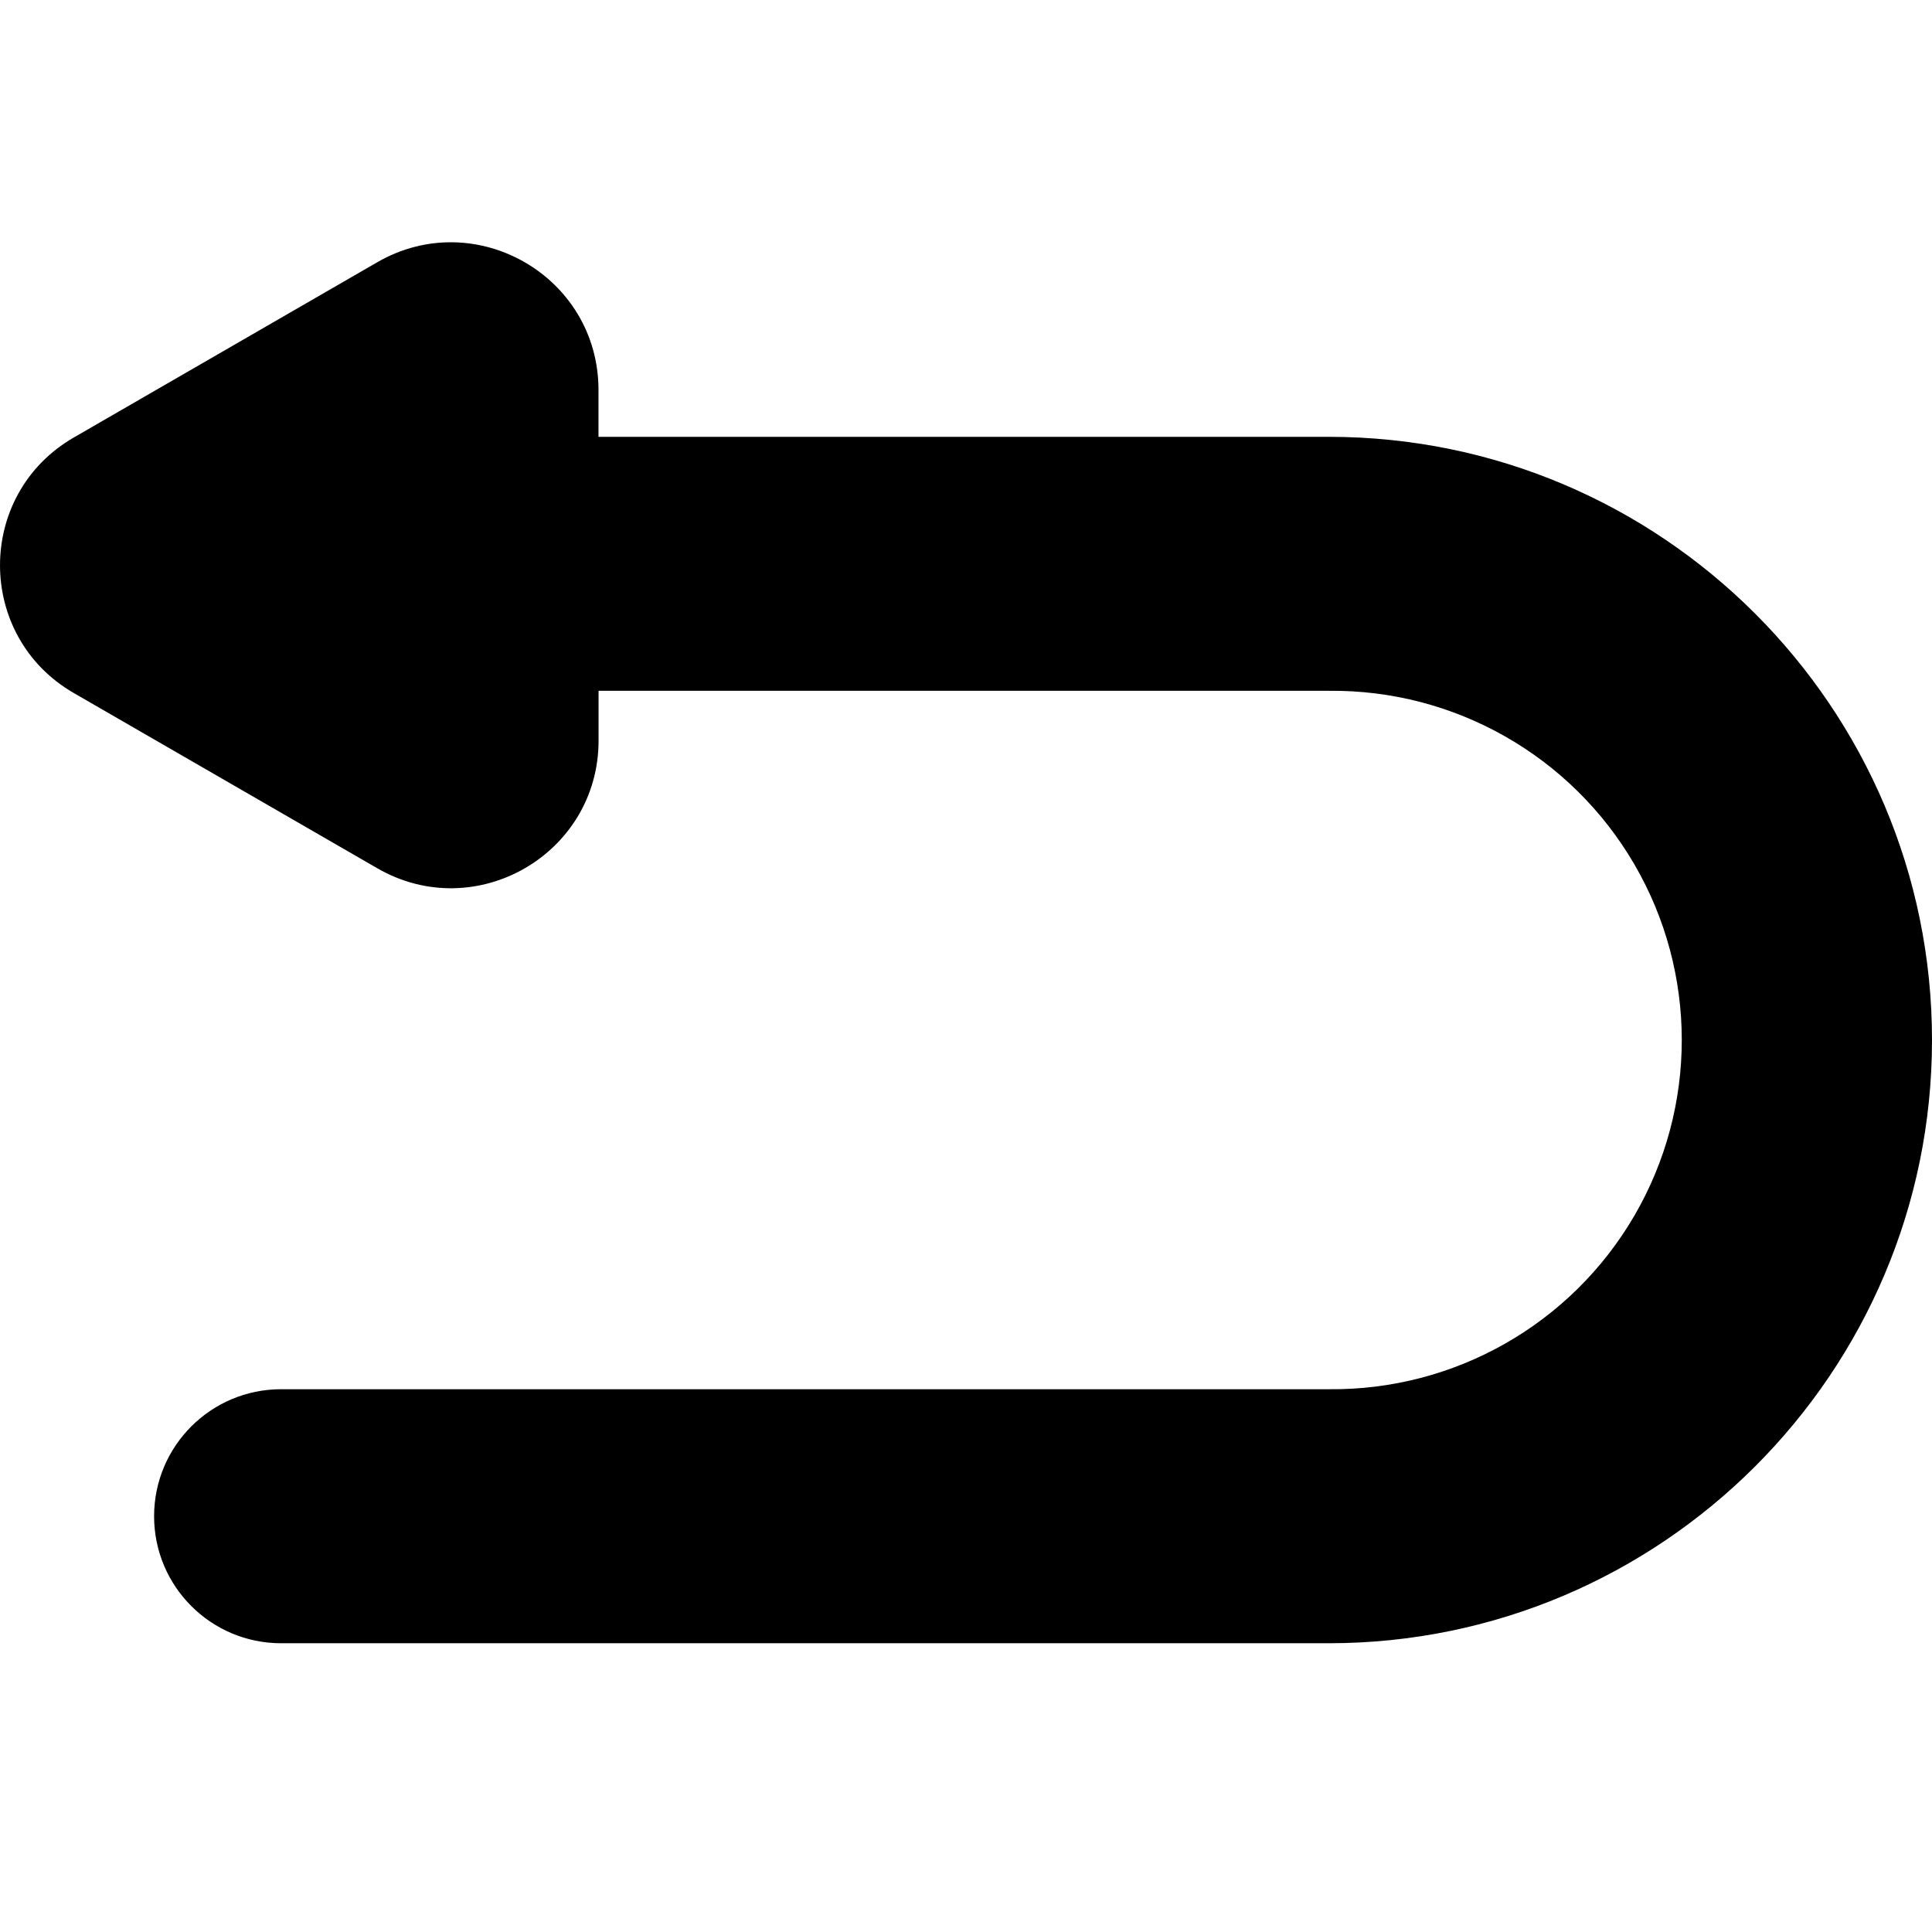
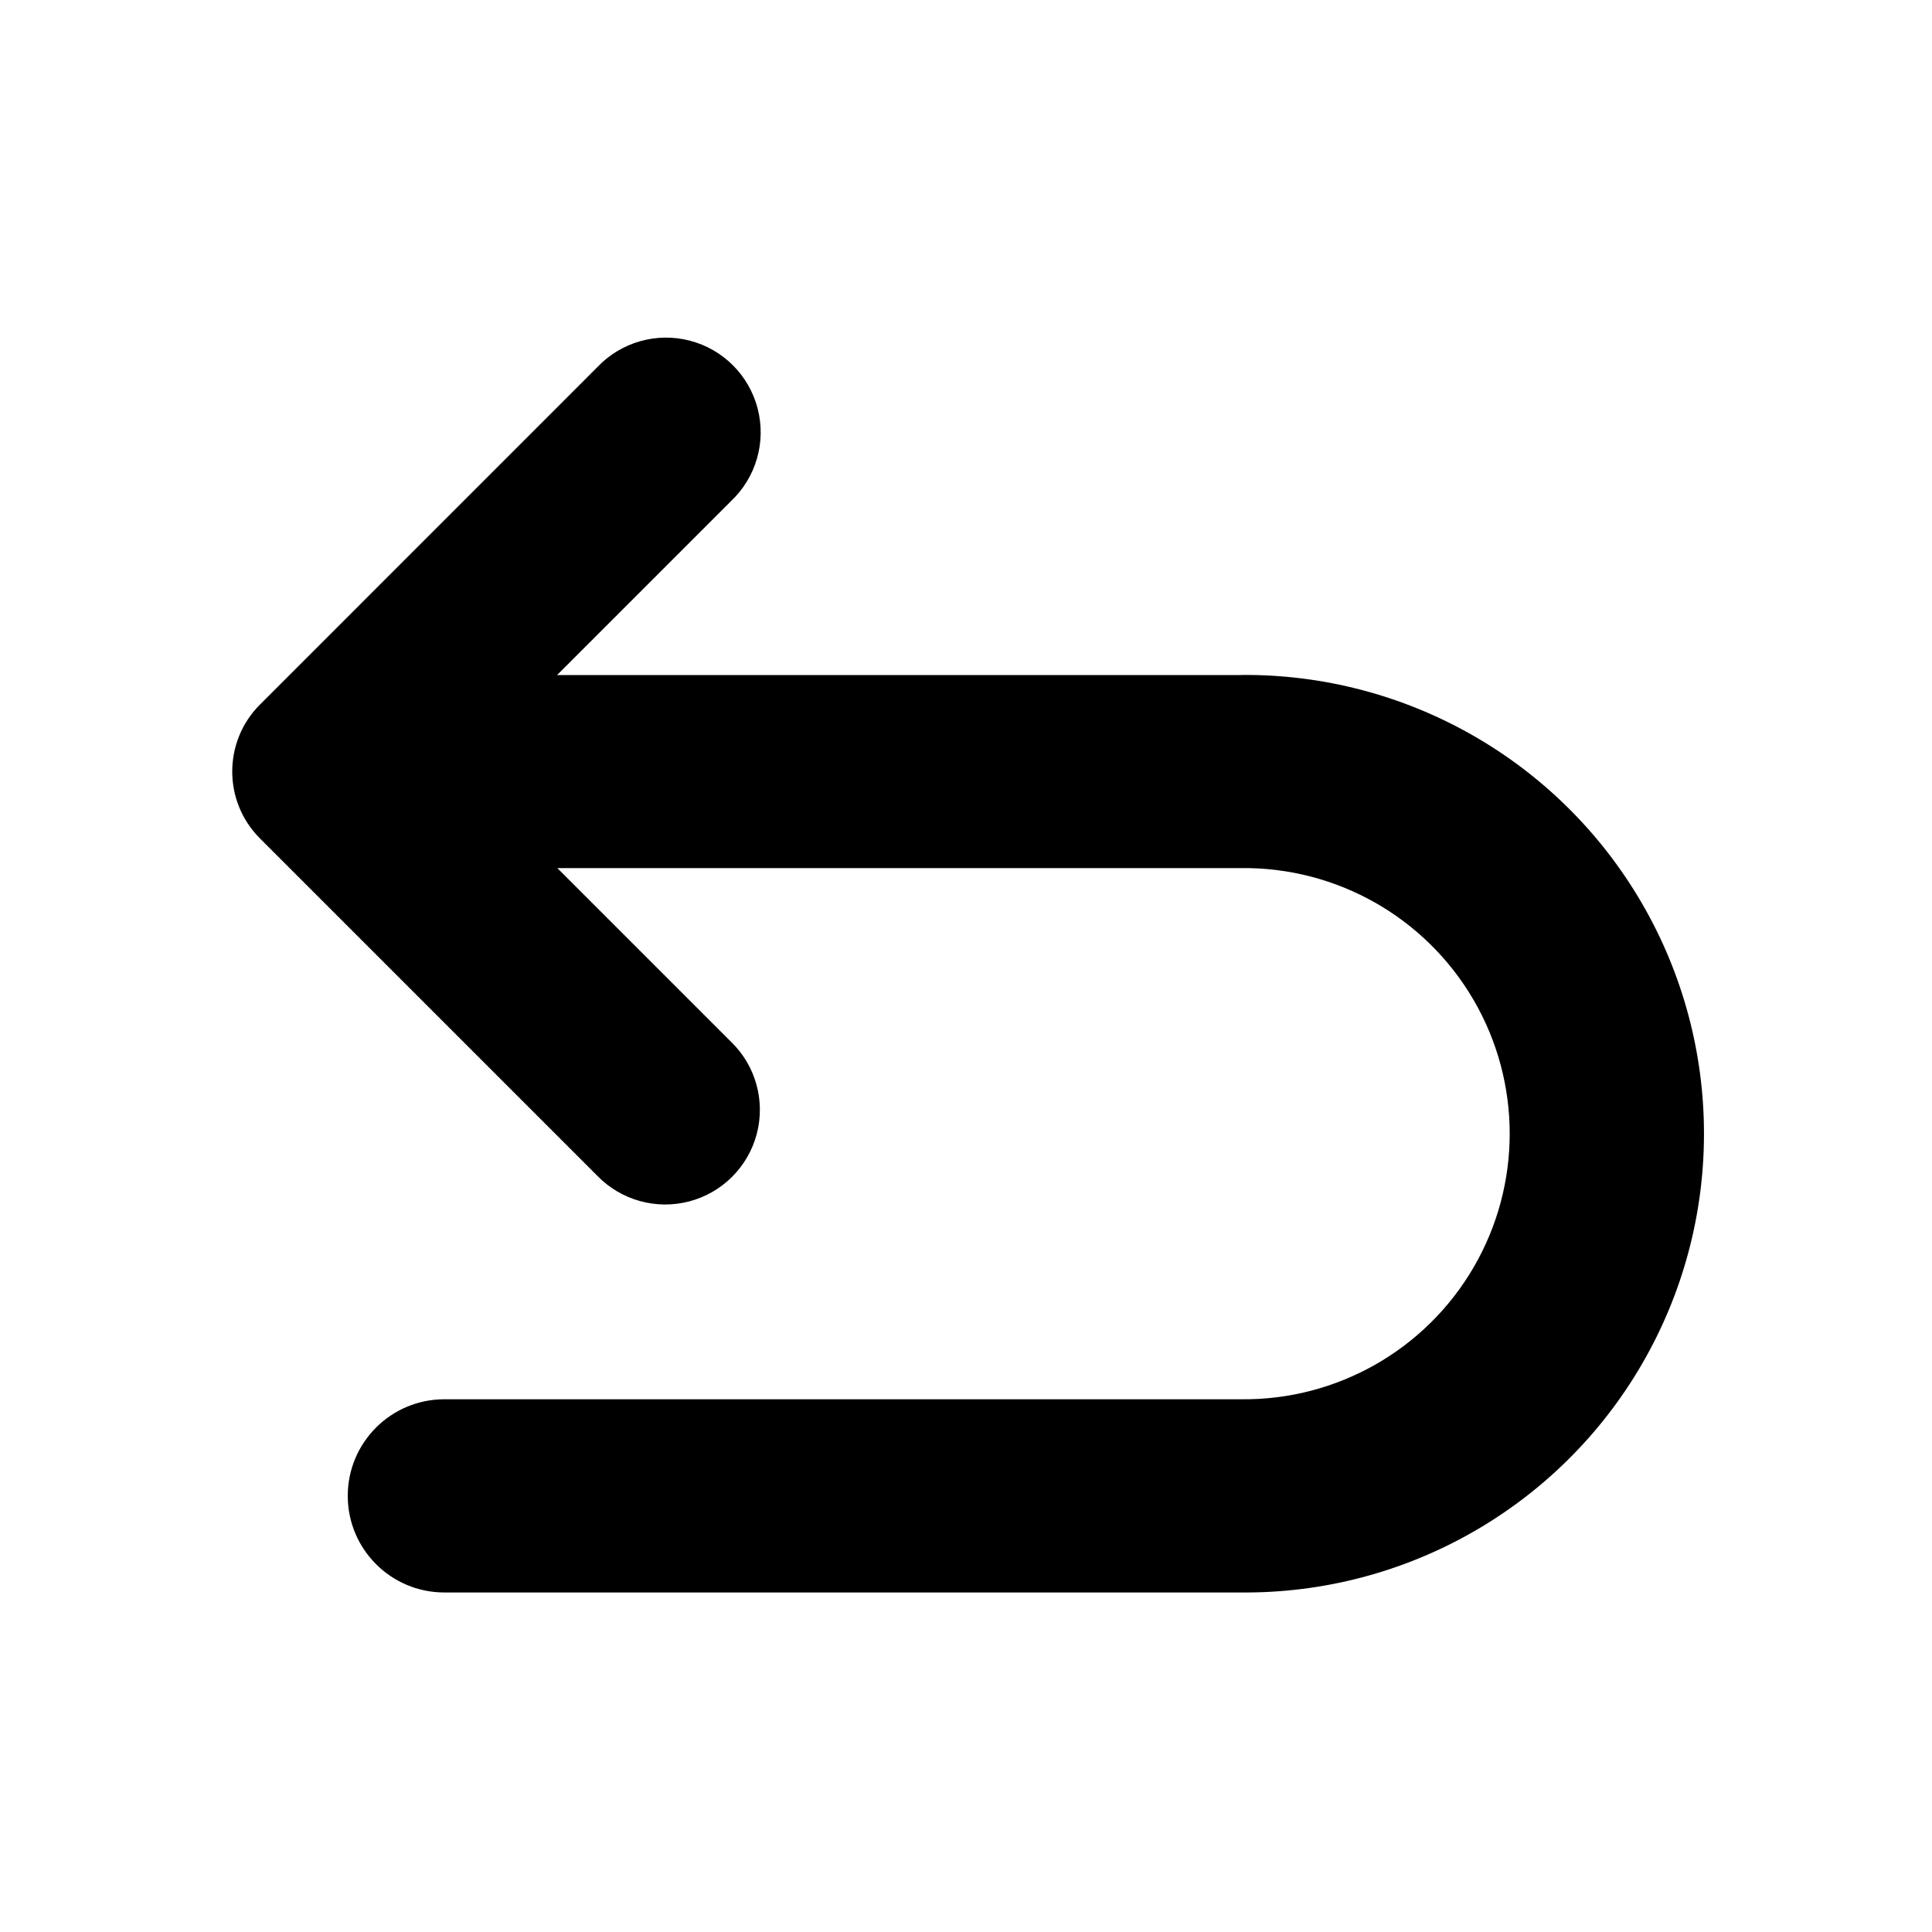
<svg xmlns="http://www.w3.org/2000/svg" viewBox="0 0 500 500">
-   <path d="M343.89 113.05h-189v-12.12c0-29.39-31.81-47.75-57.26-33.06l-78.54 45.36c-25.45 14.69-25.45 51.43 0 66.12l78.56 45.36c25.45 14.69 57.26-3.67 57.26-33.06v-12.87h189a90.38 90.38 0 110 180.75H72.75a32.87 32.87 0 000 65.74h271.14c86.08 0 156.11-70 156.11-156.11s-70-156.11-156.11-156.11z" />
+   <path d="M321.17 174.7h-177l45-45A24.5 24.5 0 10154.6 95l-87.32 87.34a24.5 24.5 0 000 34.65l87.32 87.32a24.5 24.5 0 1034.64-34.65l-45-45h176.9a68.74 68.74 0 110 137.47H115a25 25 0 000 50h206.17a118.73 118.73 0 100-237.45z" />
</svg>
